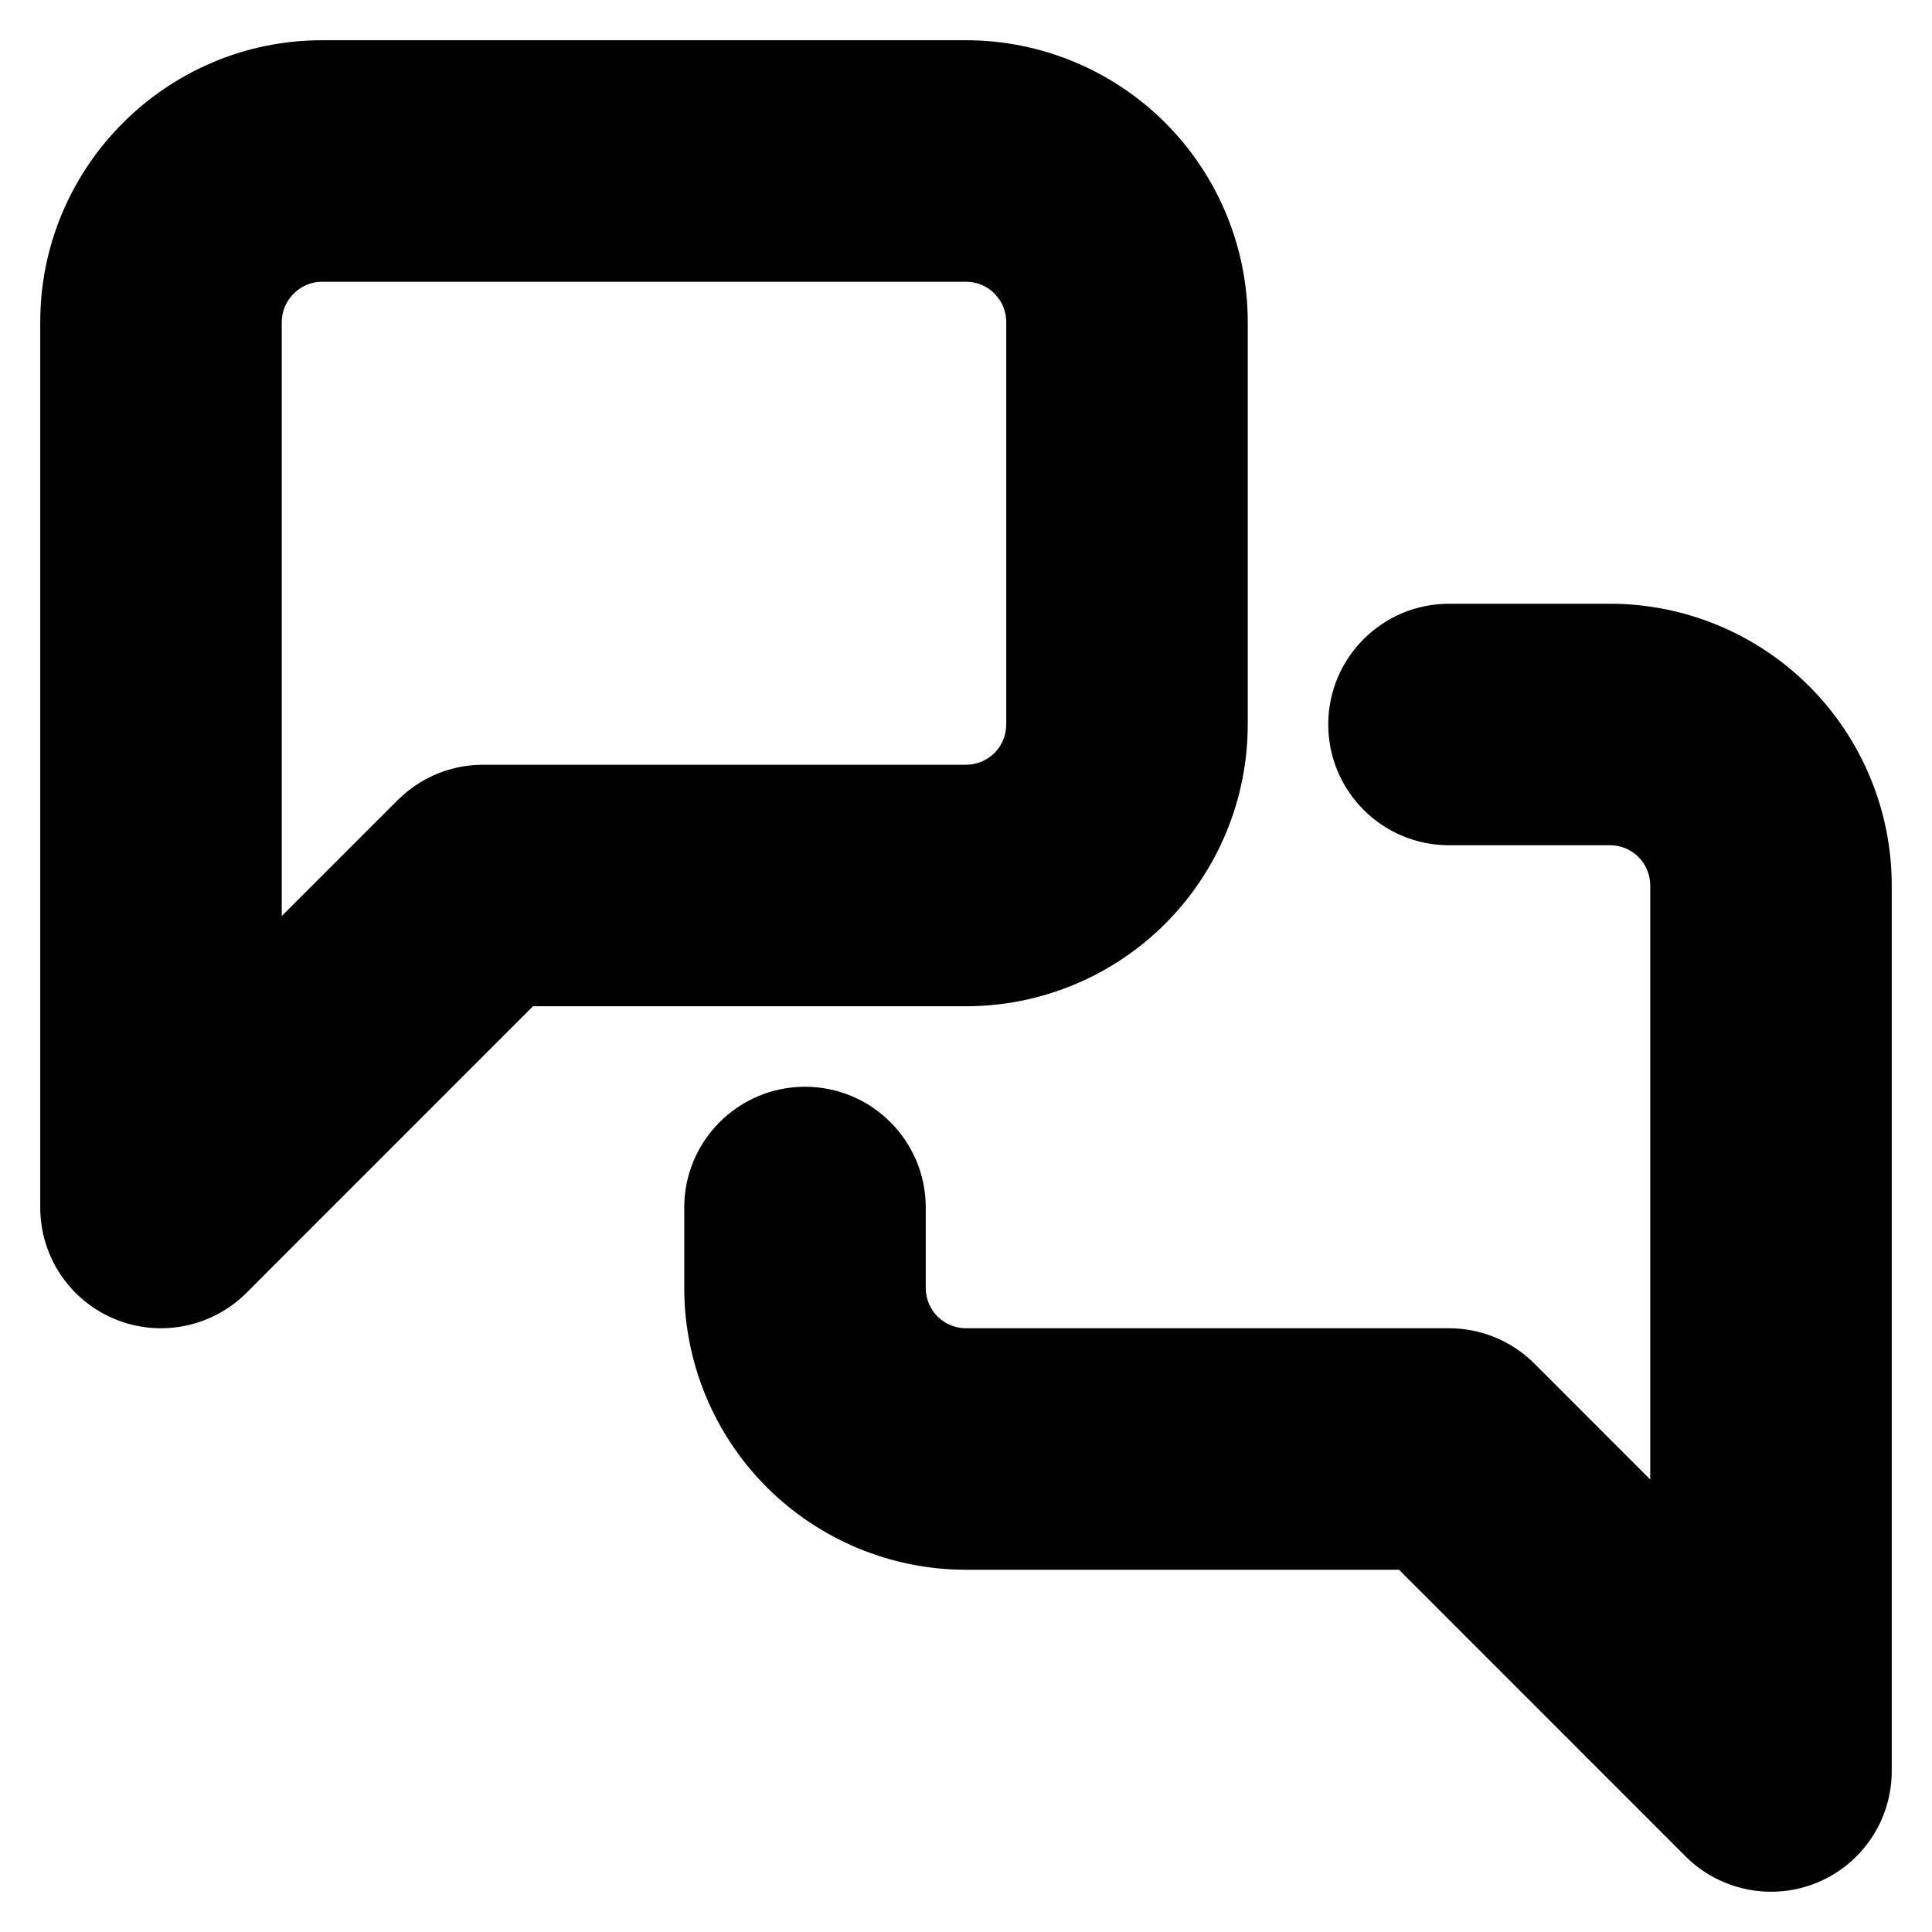
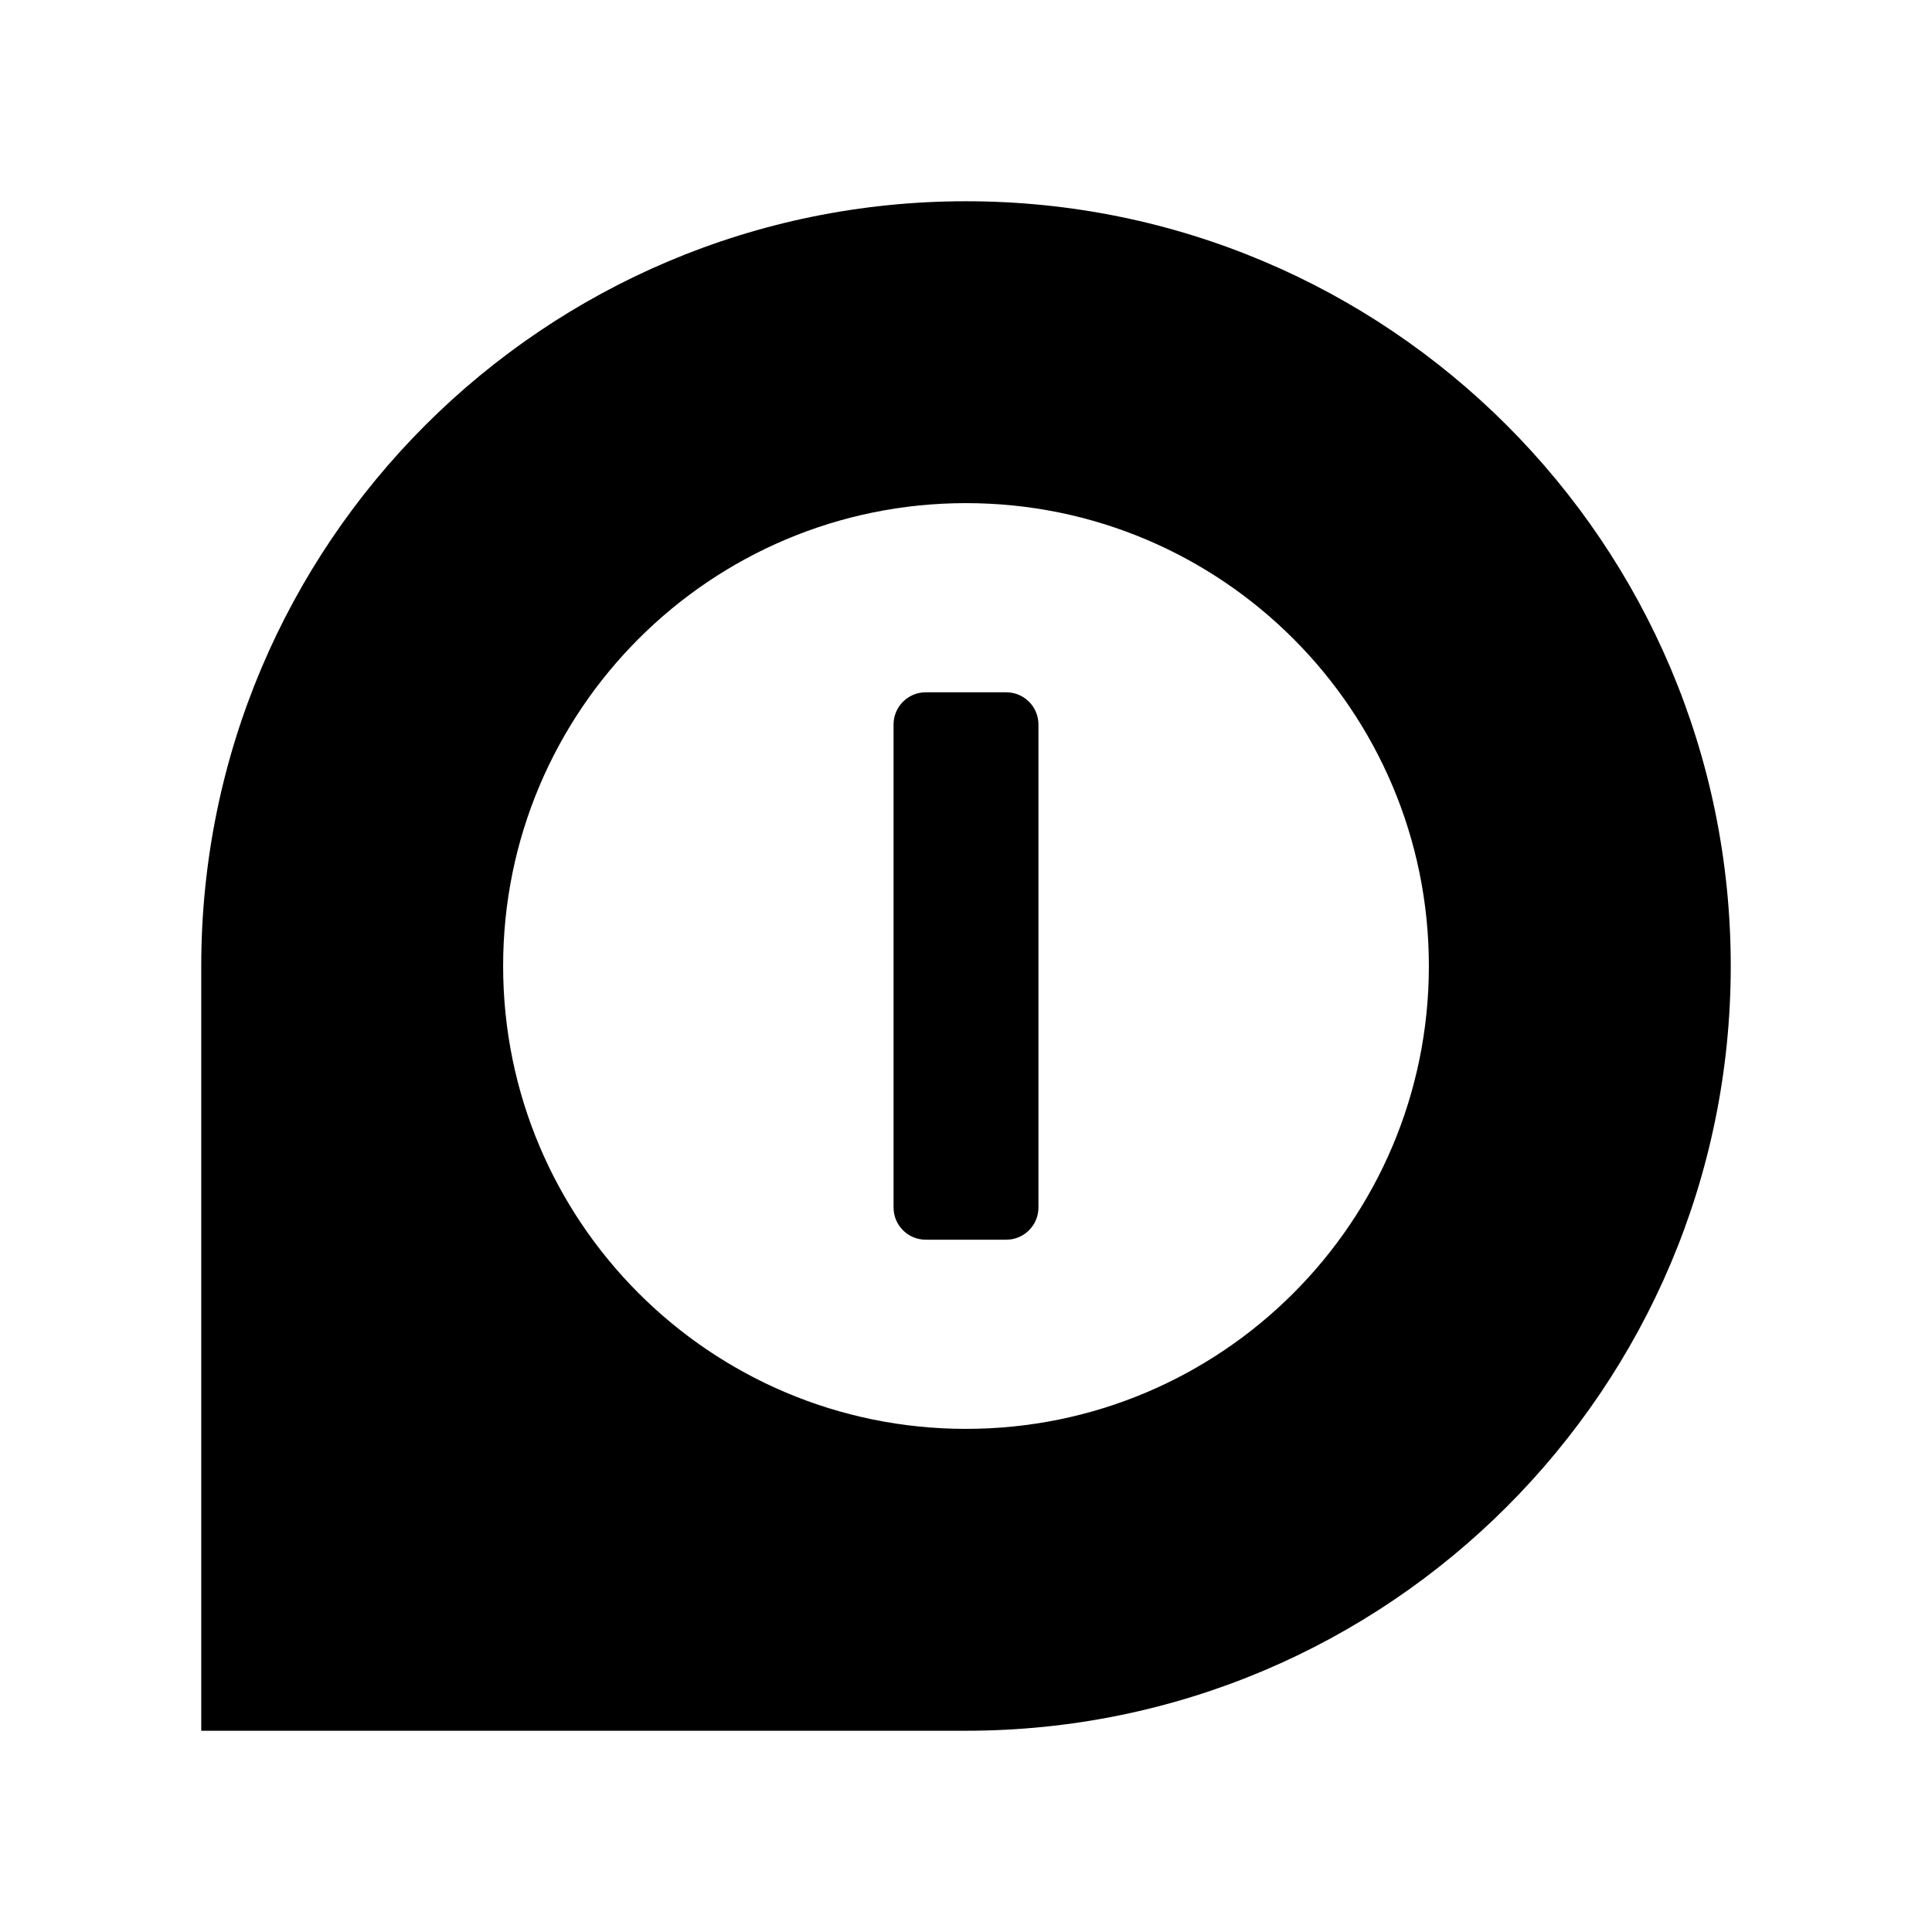
- <svg xmlns="http://www.w3.org/2000/svg" width="24" height="24" viewBox="0 0 24 24" preserveAspectRatio="xMidYMid meet">
+ <svg xmlns="http://www.w3.org/2000/svg" width="24" height="24" viewBox="0 0 24 24">
  <style>svg{color:black}@media(prefers-color-scheme:dark){svg{color:white}}</style>
-   <path d="M12.5 4C12.5 3.901 12.47 3.804 12.416 3.723L12.354 3.646C12.26 3.553 12.133 3.5 12 3.5H4C3.728 3.5 3.5 3.728 3.5 4V11.379L4.939 9.94L5.05 9.84C5.317 9.621 5.652 9.5 6 9.5H12C12.133 9.5 12.26 9.447 12.354 9.354C12.447 9.26 12.5 9.133 12.5 9V4ZM15.5 9C15.5 9.928 15.131 10.818 14.475 11.475C13.818 12.131 12.928 12.5 12 12.5H6.621L3.061 16.061C2.632 16.489 1.986 16.618 1.426 16.386C0.865 16.154 0.5 15.607 0.5 15V4C0.5 2.072 2.072 0.5 4 0.5H12C12.928 0.5 13.818 0.869 14.475 1.525C15.131 2.182 15.5 3.072 15.5 4V9Z" fill="currentColor" />
-   <path d="M20.5 11C20.5 10.867 20.447 10.74 20.354 10.646C20.26 10.553 20.133 10.5 20 10.5H18C17.172 10.5 16.5 9.828 16.5 9C16.5 8.172 17.172 7.5 18 7.5H20C20.928 7.5 21.818 7.869 22.475 8.525C23.131 9.182 23.5 10.072 23.5 11V22C23.5 22.607 23.135 23.154 22.574 23.386C22.014 23.618 21.369 23.489 20.939 23.061L17.379 19.5H12C11.072 19.5 10.182 19.131 9.525 18.475C8.869 17.818 8.5 16.928 8.5 16V15C8.5 14.172 9.172 13.5 10 13.5C10.828 13.5 11.5 14.172 11.5 15V16C11.5 16.133 11.553 16.26 11.646 16.354C11.74 16.447 11.867 16.5 12 16.5H18C18.398 16.5 18.779 16.658 19.061 16.939L20.5 18.379V11Z" fill="currentColor" />
+   <path fill-rule="evenodd" fill="currentColor" d="M12 2.5A9.5 9.5 0 0 1 21.5 12A9.5 9.5 0 0 1 12 21.5H2.5V12A9.5 9.5 0 0 1 12 2.5ZM12 6.25A5.75 5.75 0 1 0 12 17.75A5.75 5.75 0 1 0 12 6.25Z" />
+   <g fill="currentColor">
+     <rect x="11.1" y="8.6" width="1.8" height="6.8" rx="0.4" />
+   </g>
</svg>
